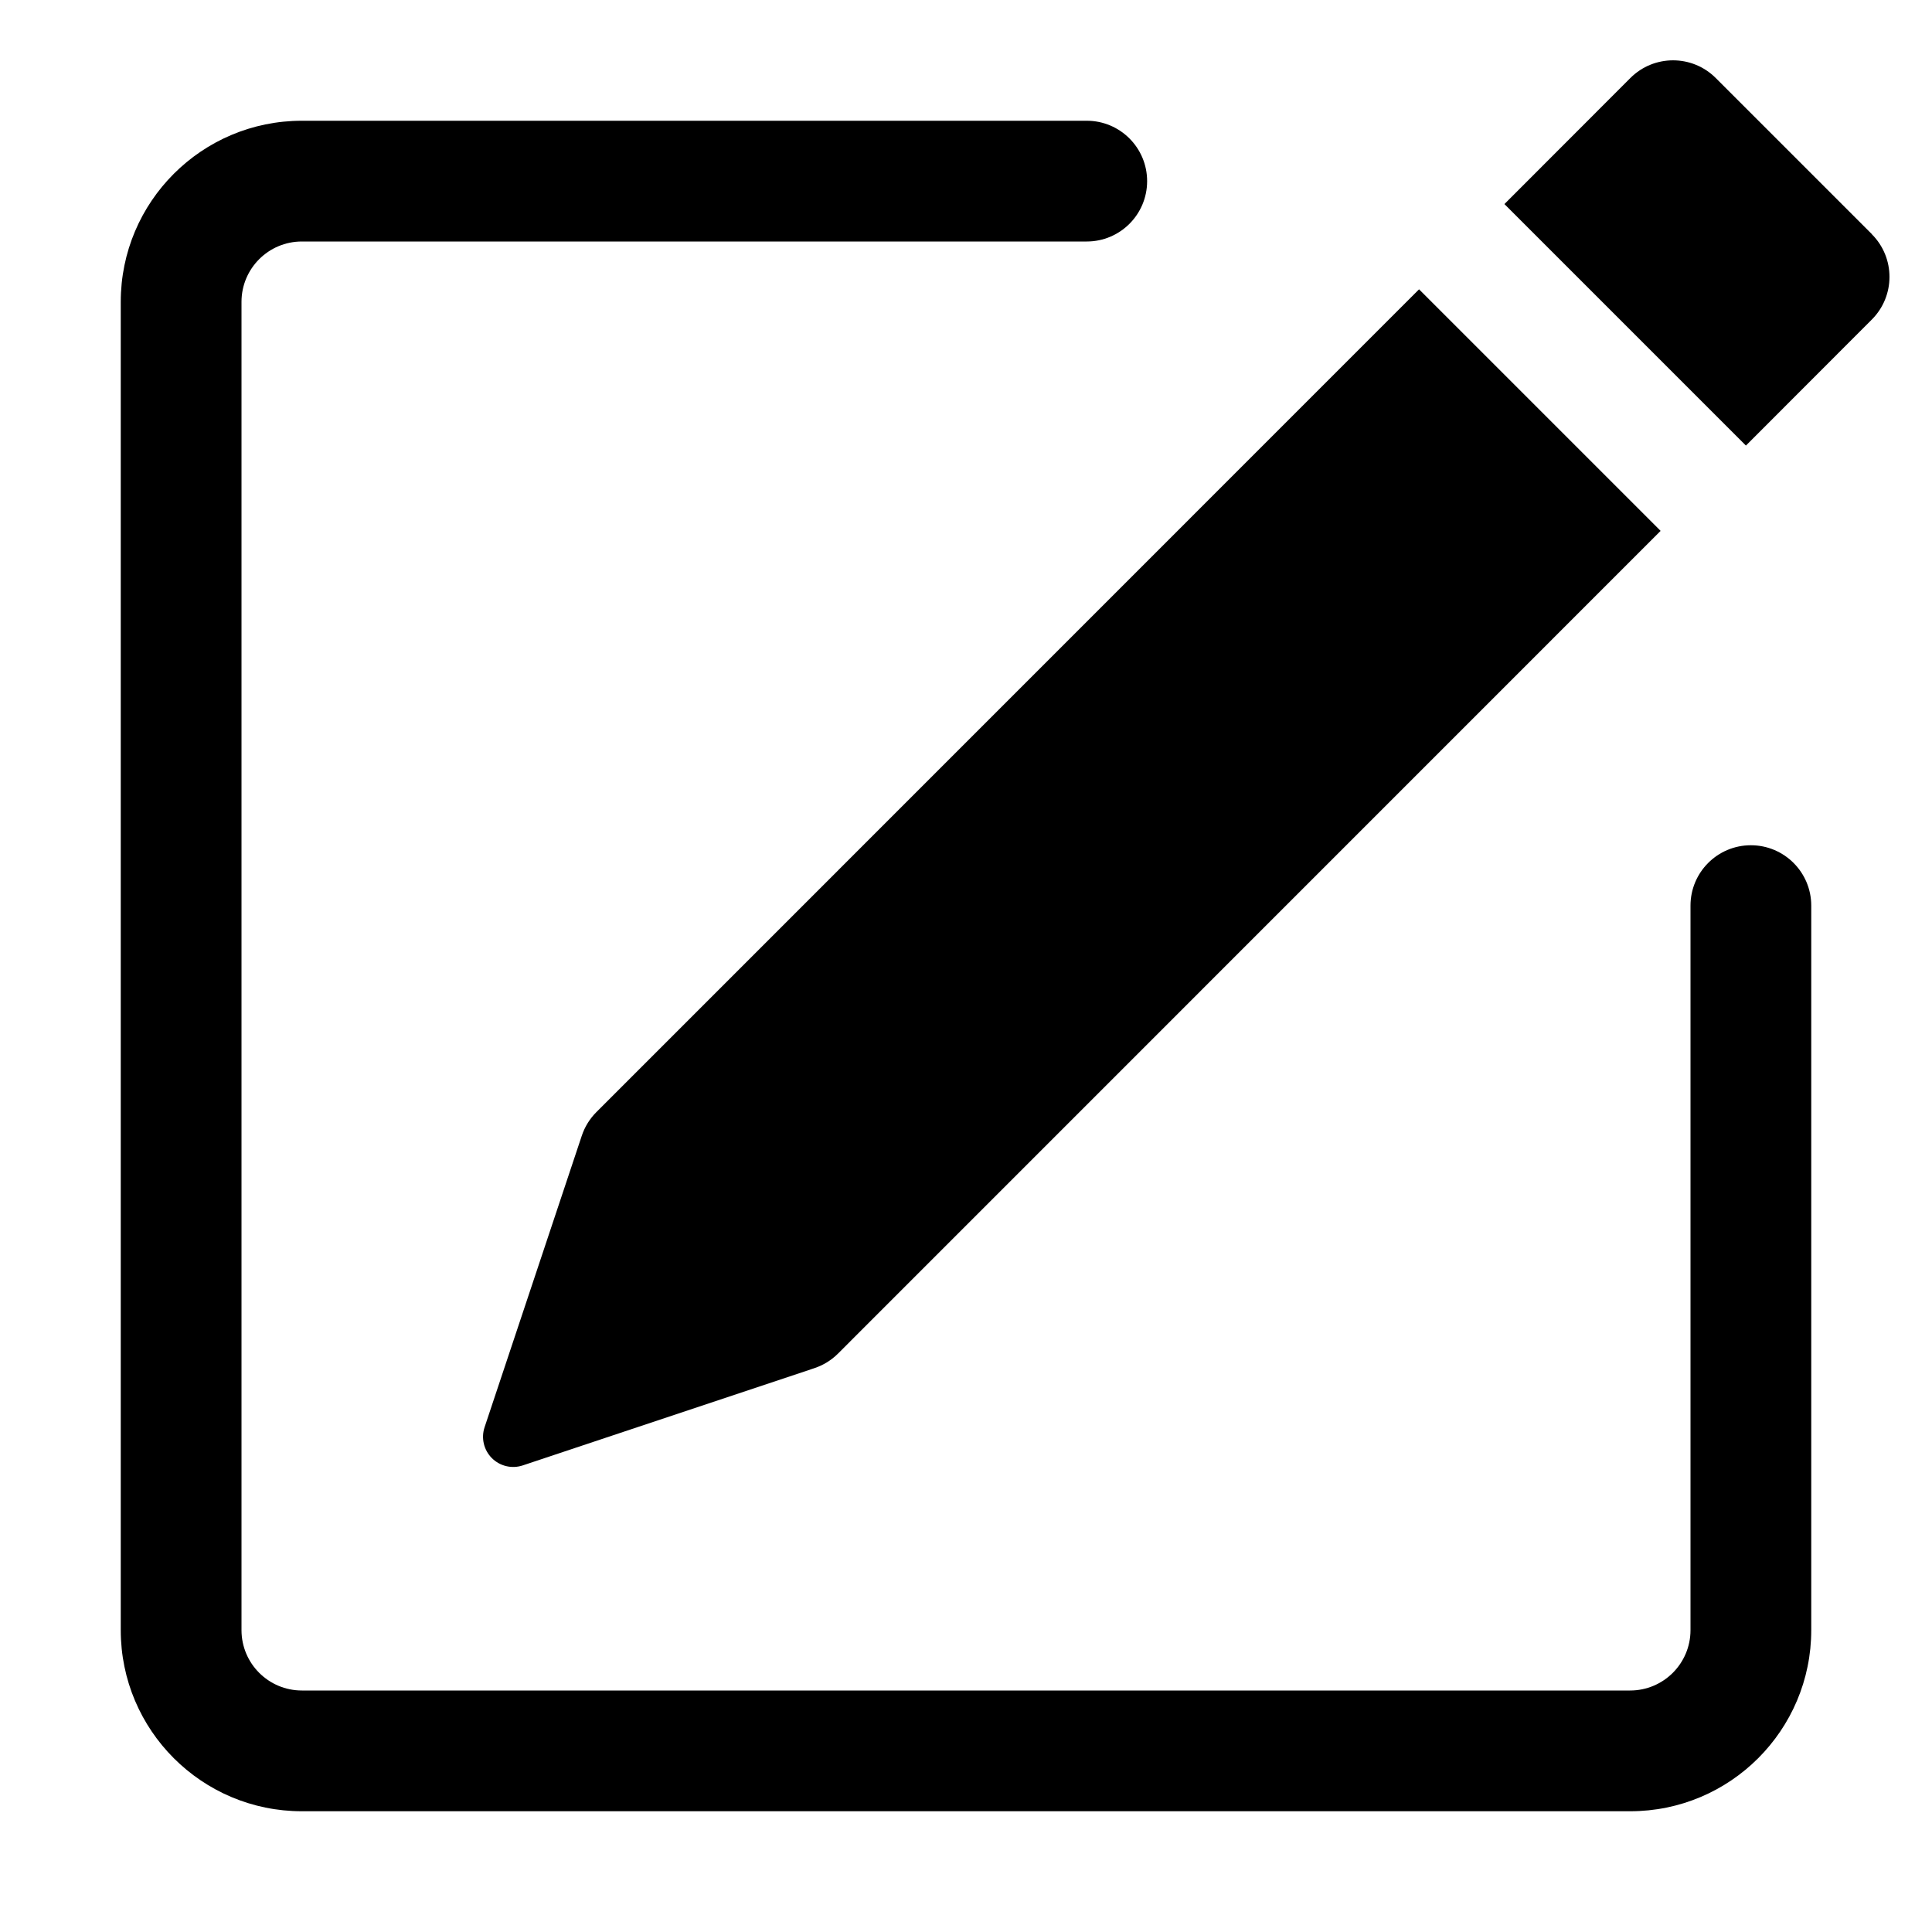
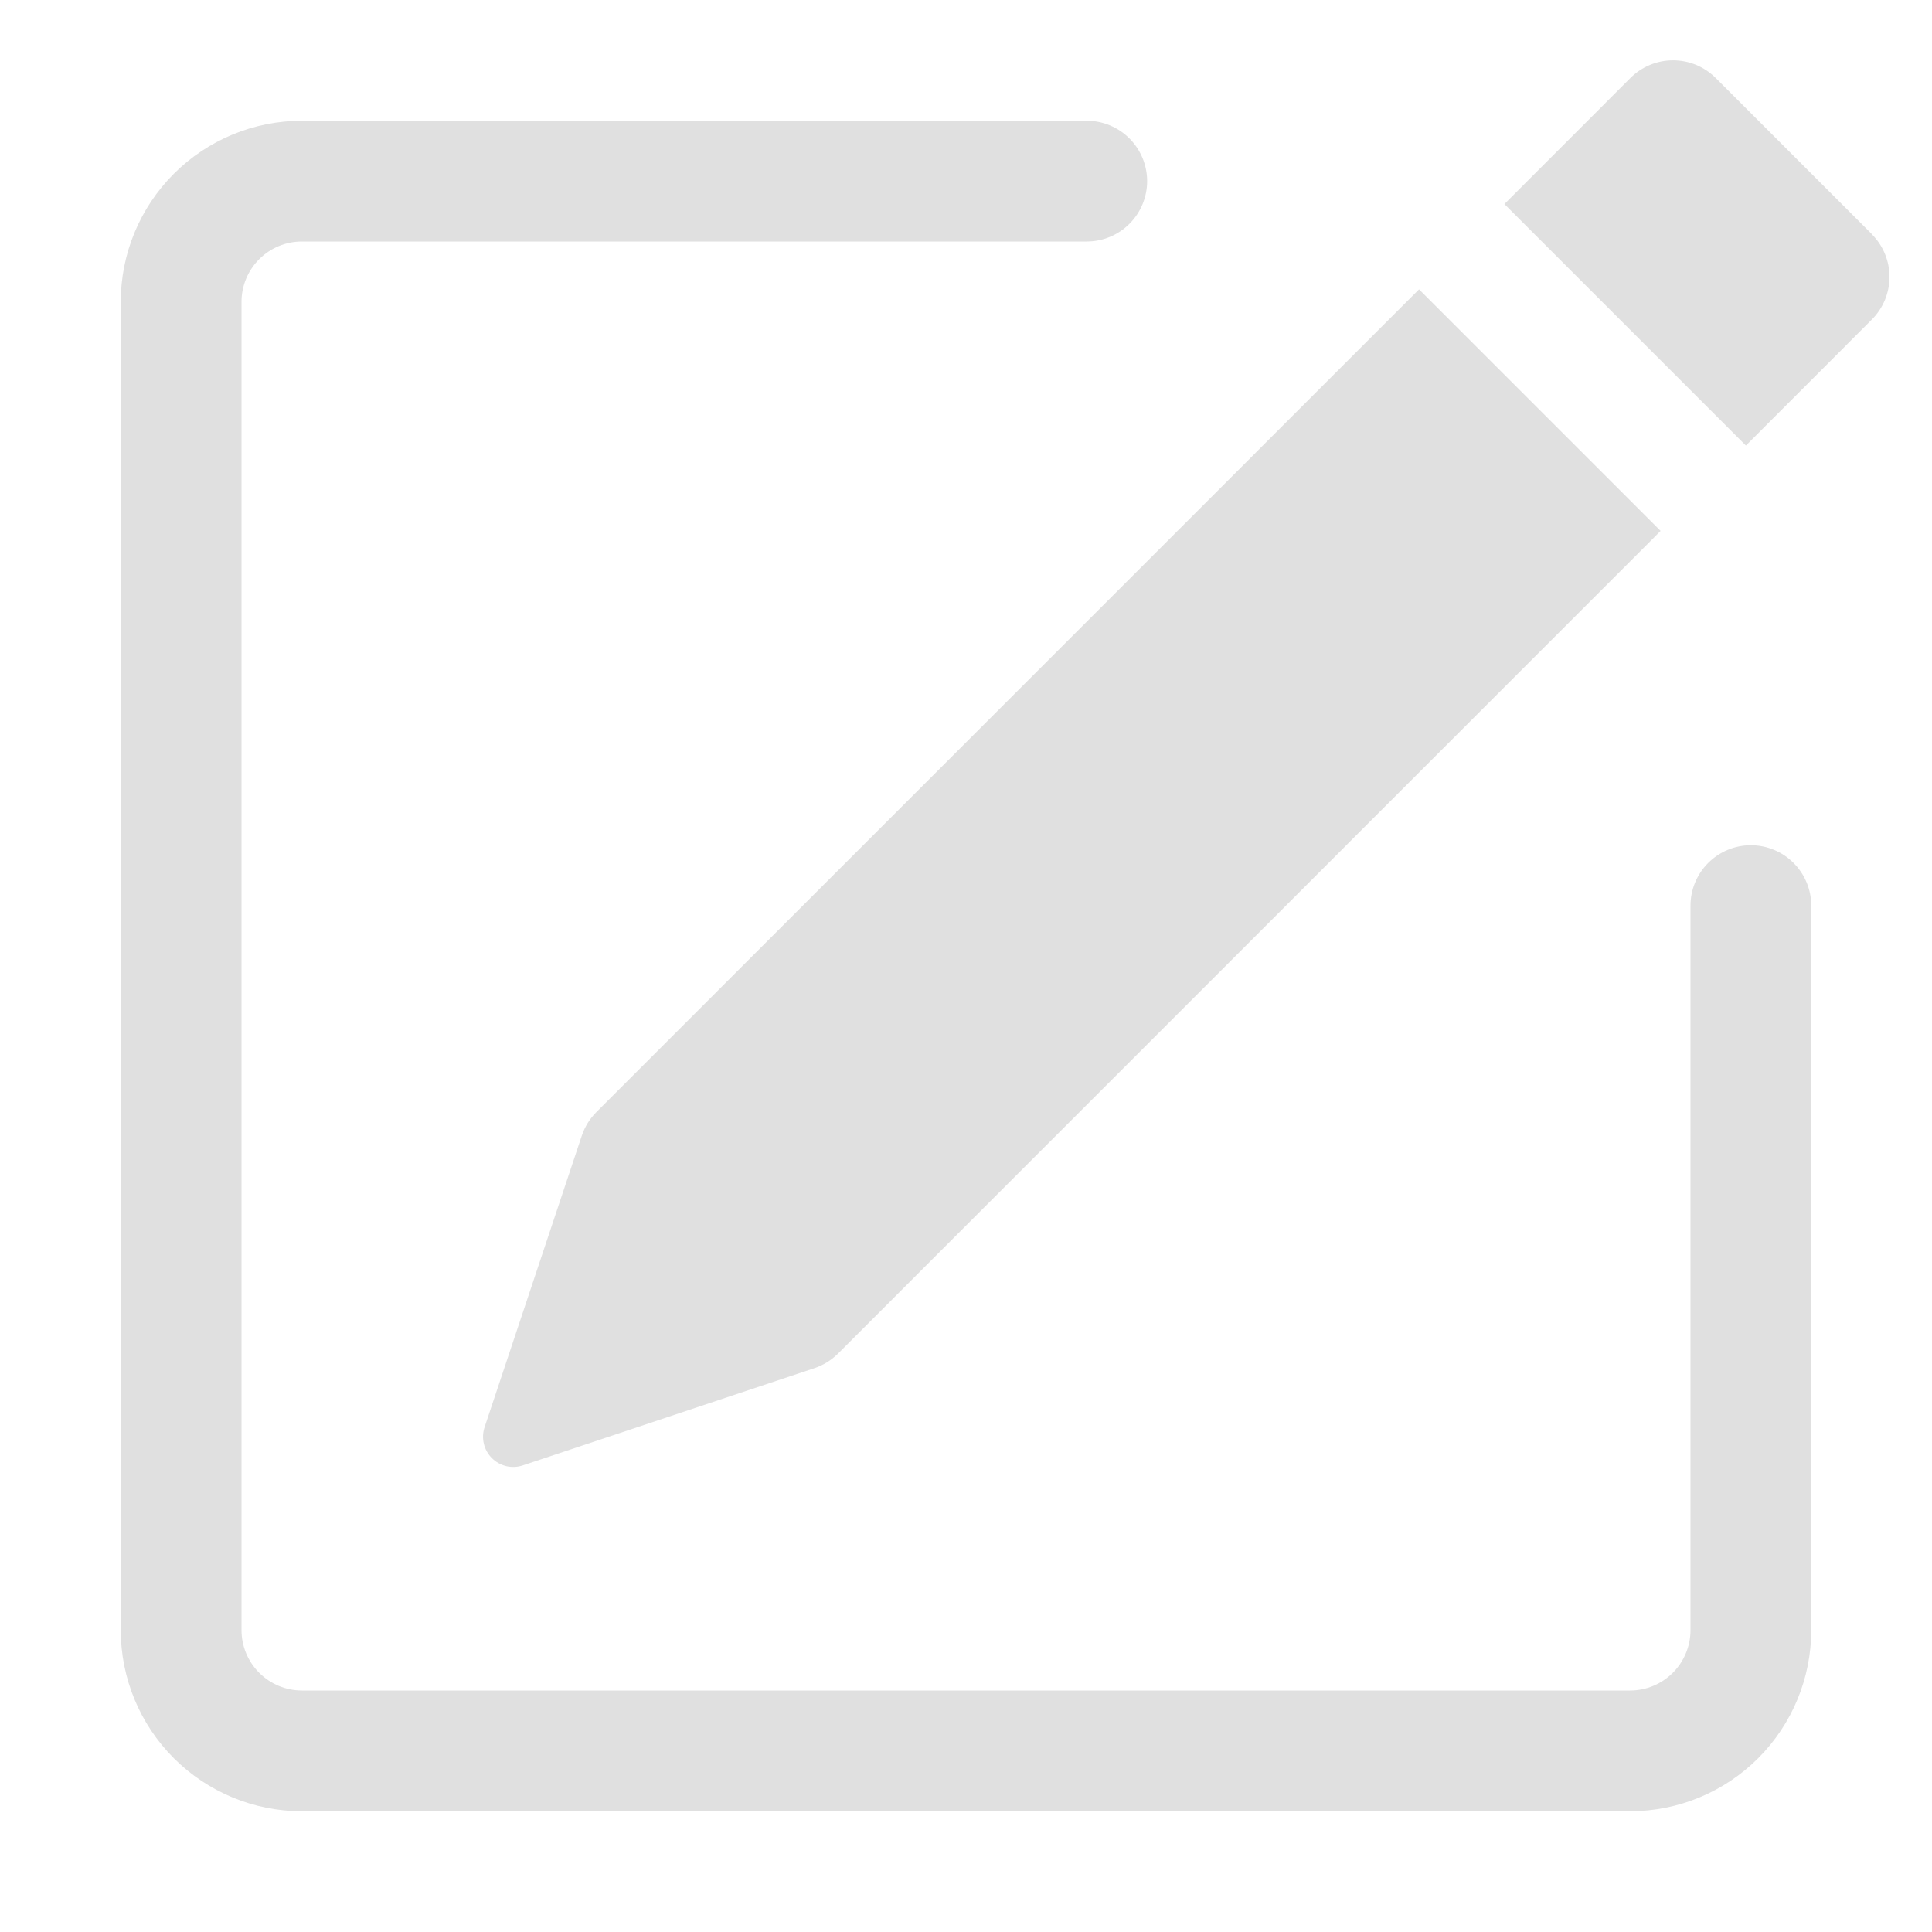
- <svg xmlns="http://www.w3.org/2000/svg" width="1em" height="1em" viewBox="0 0 16 16" class="bi bi-pencil-square" fill="currentColor">
-   <path d="M15.502 1.94a.5.5 0 0 1 0 .706L14.459 3.69l-2-2L13.502.646a.5.5 0 0 1 .707 0l1.293 1.293zm-1.75 2.456l-2-2L4.939 9.21a.5.5 0 0 0-.121.196l-.805 2.414a.25.25 0 0 0 .316.316l2.414-.805a.5.5 0 0 0 .196-.12l6.813-6.814z" />
-   <path fill-rule="evenodd" d="M1 13.5A1.5 1.5 0 0 0 2.5 15h11a1.5 1.5 0 0 0 1.5-1.5v-6a.5.5 0 0 0-1 0v6a.5.5 0 0 1-.5.5h-11a.5.5 0 0 1-.5-.5v-11a.5.5 0 0 1 .5-.5H9a.5.5 0 0 0 0-1H2.5A1.5 1.5 0 0 0 1 2.5v11z" />
+ <svg xmlns="http://www.w3.org/2000/svg" width="50" height="50" viewBox="0 0 50 50" fill="none">
+   <path d="M48.444 6.063C48.736 6.356 48.9 6.752 48.9 7.166C48.9 7.579 48.736 7.976 48.444 8.269L45.184 11.531L38.934 5.281L42.194 2.019C42.487 1.726 42.884 1.561 43.298 1.561C43.713 1.561 44.11 1.726 44.403 2.019L48.444 6.06V6.063ZM42.975 13.738L36.725 7.488L15.434 28.781C15.262 28.953 15.133 29.163 15.056 29.394L12.54 36.938C12.495 37.075 12.488 37.223 12.522 37.364C12.555 37.505 12.627 37.634 12.73 37.736C12.832 37.839 12.961 37.91 13.102 37.944C13.243 37.977 13.39 37.971 13.528 37.925L21.072 35.41C21.302 35.334 21.512 35.205 21.684 35.035L42.975 13.741V13.738Z" fill="#E0E0E0" />
+   <path fill-rule="evenodd" clip-rule="evenodd" d="M3.125 42.188C3.125 43.431 3.619 44.623 4.498 45.502C5.377 46.381 6.569 46.875 7.812 46.875H42.188C43.431 46.875 44.623 46.381 45.502 45.502C46.381 44.623 46.875 43.431 46.875 42.188V23.438C46.875 23.023 46.71 22.626 46.417 22.333C46.124 22.04 45.727 21.875 45.312 21.875C44.898 21.875 44.501 22.04 44.208 22.333C43.915 22.626 43.75 23.023 43.75 23.438V42.188C43.75 42.602 43.585 42.999 43.292 43.292C42.999 43.585 42.602 43.75 42.188 43.75H7.812C7.398 43.75 7.001 43.585 6.708 43.292C6.415 42.999 6.25 42.602 6.25 42.188V7.812C6.25 7.398 6.415 7.001 6.708 6.708C7.001 6.415 7.398 6.25 7.812 6.25H28.125C28.539 6.25 28.937 6.085 29.23 5.792C29.523 5.499 29.688 5.102 29.688 4.688C29.688 4.273 29.523 3.876 29.23 3.583C28.937 3.29 28.539 3.125 28.125 3.125H7.812C6.569 3.125 5.377 3.619 4.498 4.498C3.619 5.377 3.125 6.569 3.125 7.812V42.188Z" fill="#E0E0E0" />
</svg>
